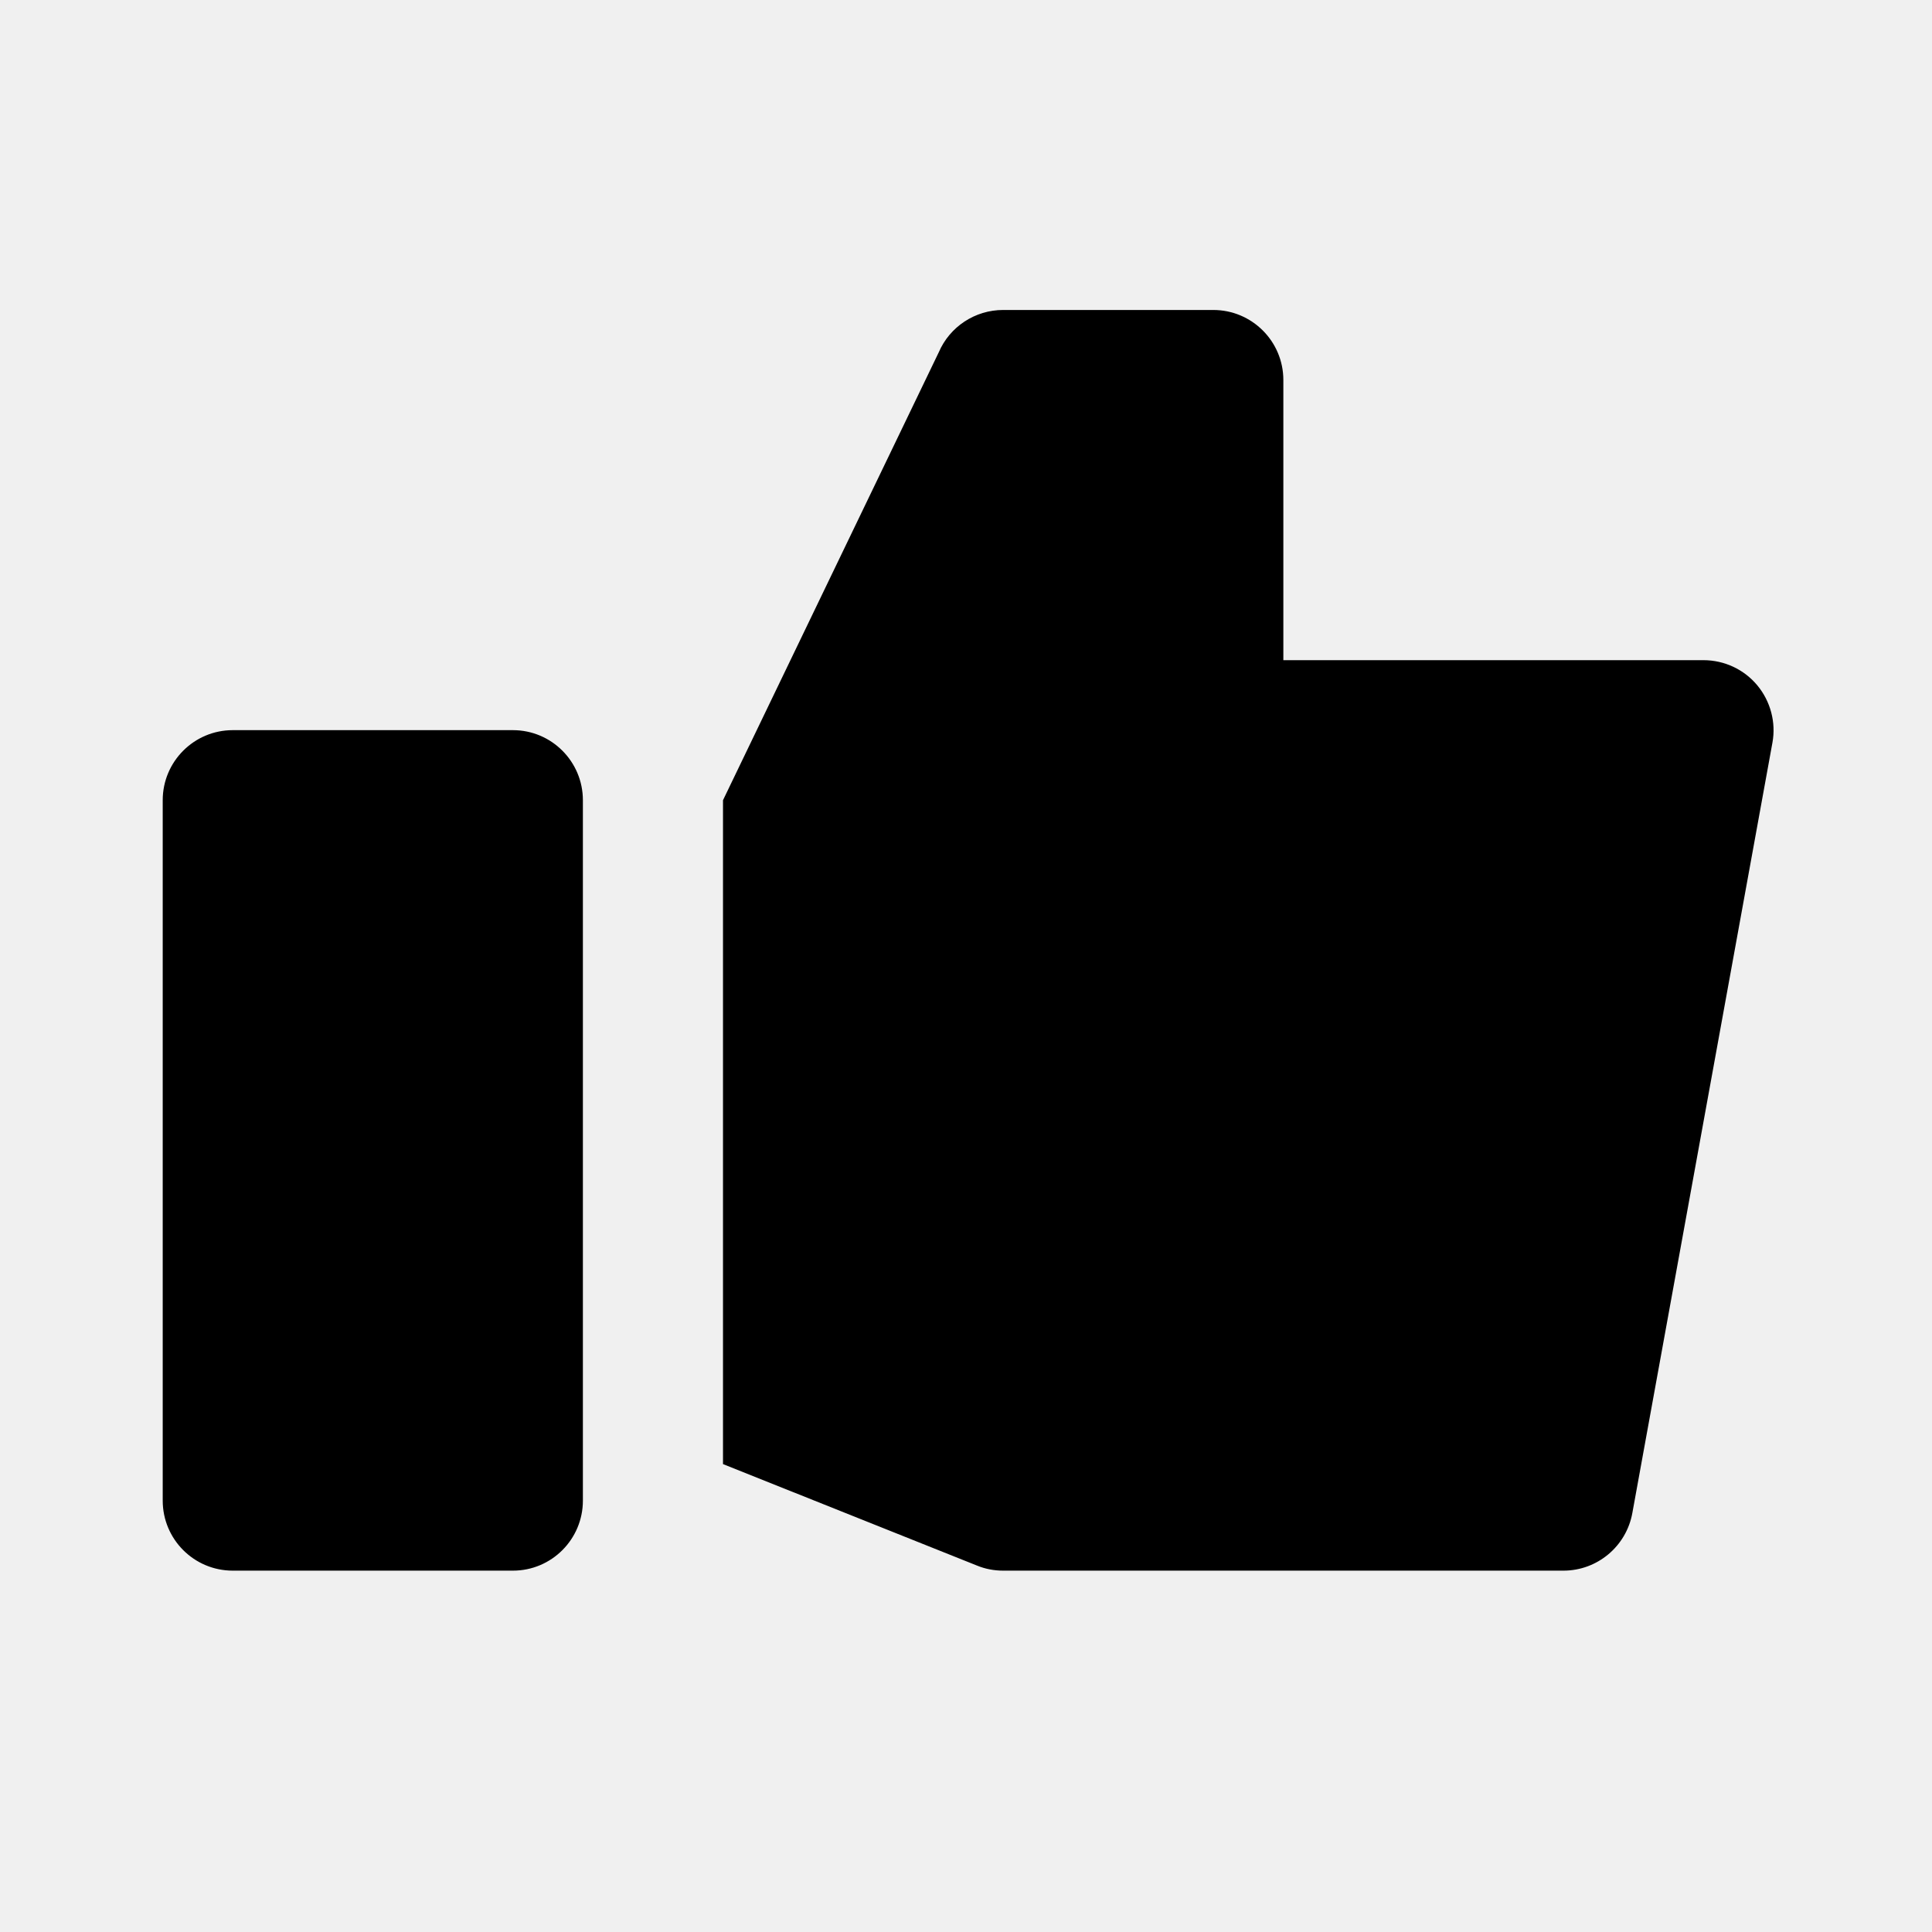
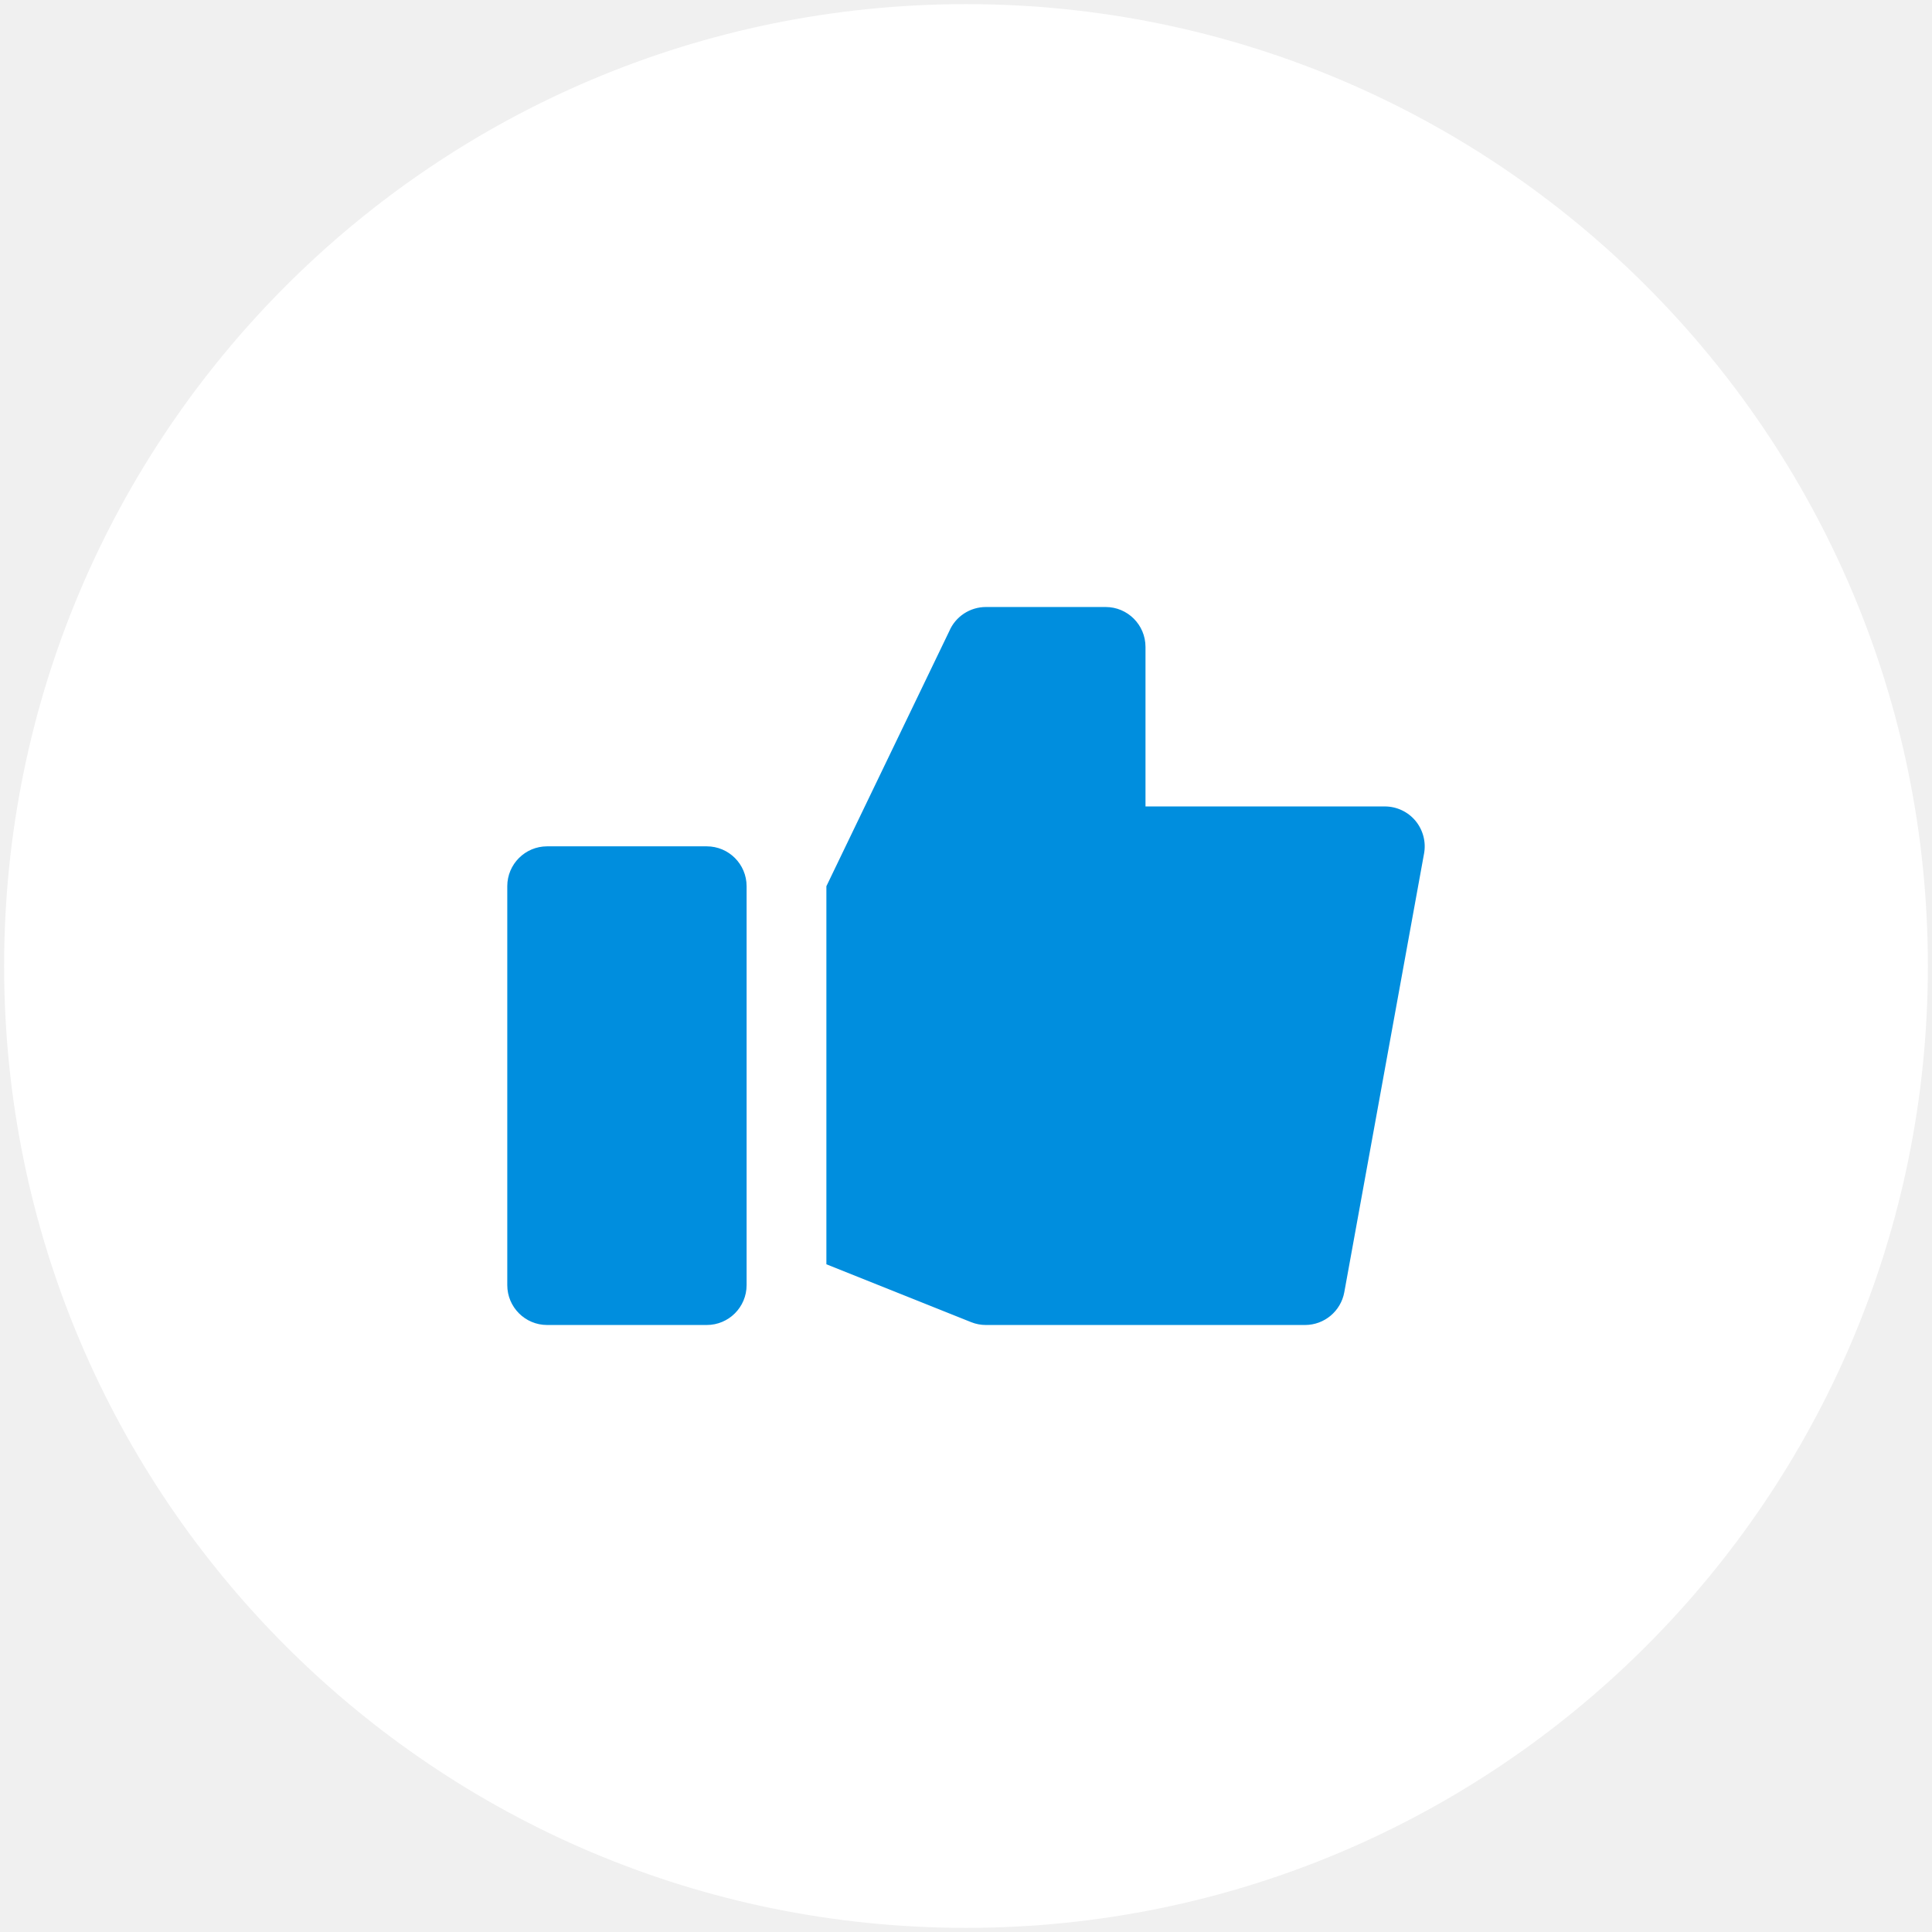
- <svg xmlns="http://www.w3.org/2000/svg" aria-hidden="true" viewBox="0 0 27 27">
-   <path d="M23.806 9.226c.292 0 .567.129.752.351.185.223.264.517.212.802l-1.958 10.767c-.085.465-.49.804-.963.804h-7.83c-.124 0-.249-.023-.363-.07l-3.552-1.419v-9.278l3.015-6.259c.154-.359.508-.592.9-.592h2.937c.54 0 .979.438.979.979v3.915h5.871Zm-20.553.978h3.915c.541 0 .978.44.978.979v9.788c0 .54-.437.979-.978.979H3.253c-.542 0-.979-.439-.979-.979v-9.788c0-.539.437-.979.979-.979Z" />
+ <svg xmlns="http://www.w3.org/2000/svg" viewBox="0 0 136 136" fill="none">
+   <circle cx="68" cy="68" r="67.709" fill="white" />
+   <path fill-rule="evenodd" clip-rule="evenodd" d="M97.482 56.768C98.316 56.768 99.105 57.139 99.638 57.776C100.169 58.417 100.394 59.259 100.245 60.079L94.629 90.966C94.385 92.299 93.222 93.271 91.866 93.271H69.403C69.047 93.271 68.69 93.203 68.362 93.071L58.172 88.997V62.384L66.823 44.428C67.264 43.397 68.28 42.729 69.403 42.729H77.827C79.38 42.729 80.635 43.987 80.635 45.537V56.768H97.482ZM38.517 59.576H49.748C51.301 59.576 52.556 60.834 52.556 62.384V90.463C52.556 92.013 51.301 93.271 49.748 93.271H38.517C36.964 93.271 35.709 92.013 35.709 90.463V62.384C35.709 60.834 36.964 59.576 38.517 59.576Z" fill="#008EDE" />
</svg>
